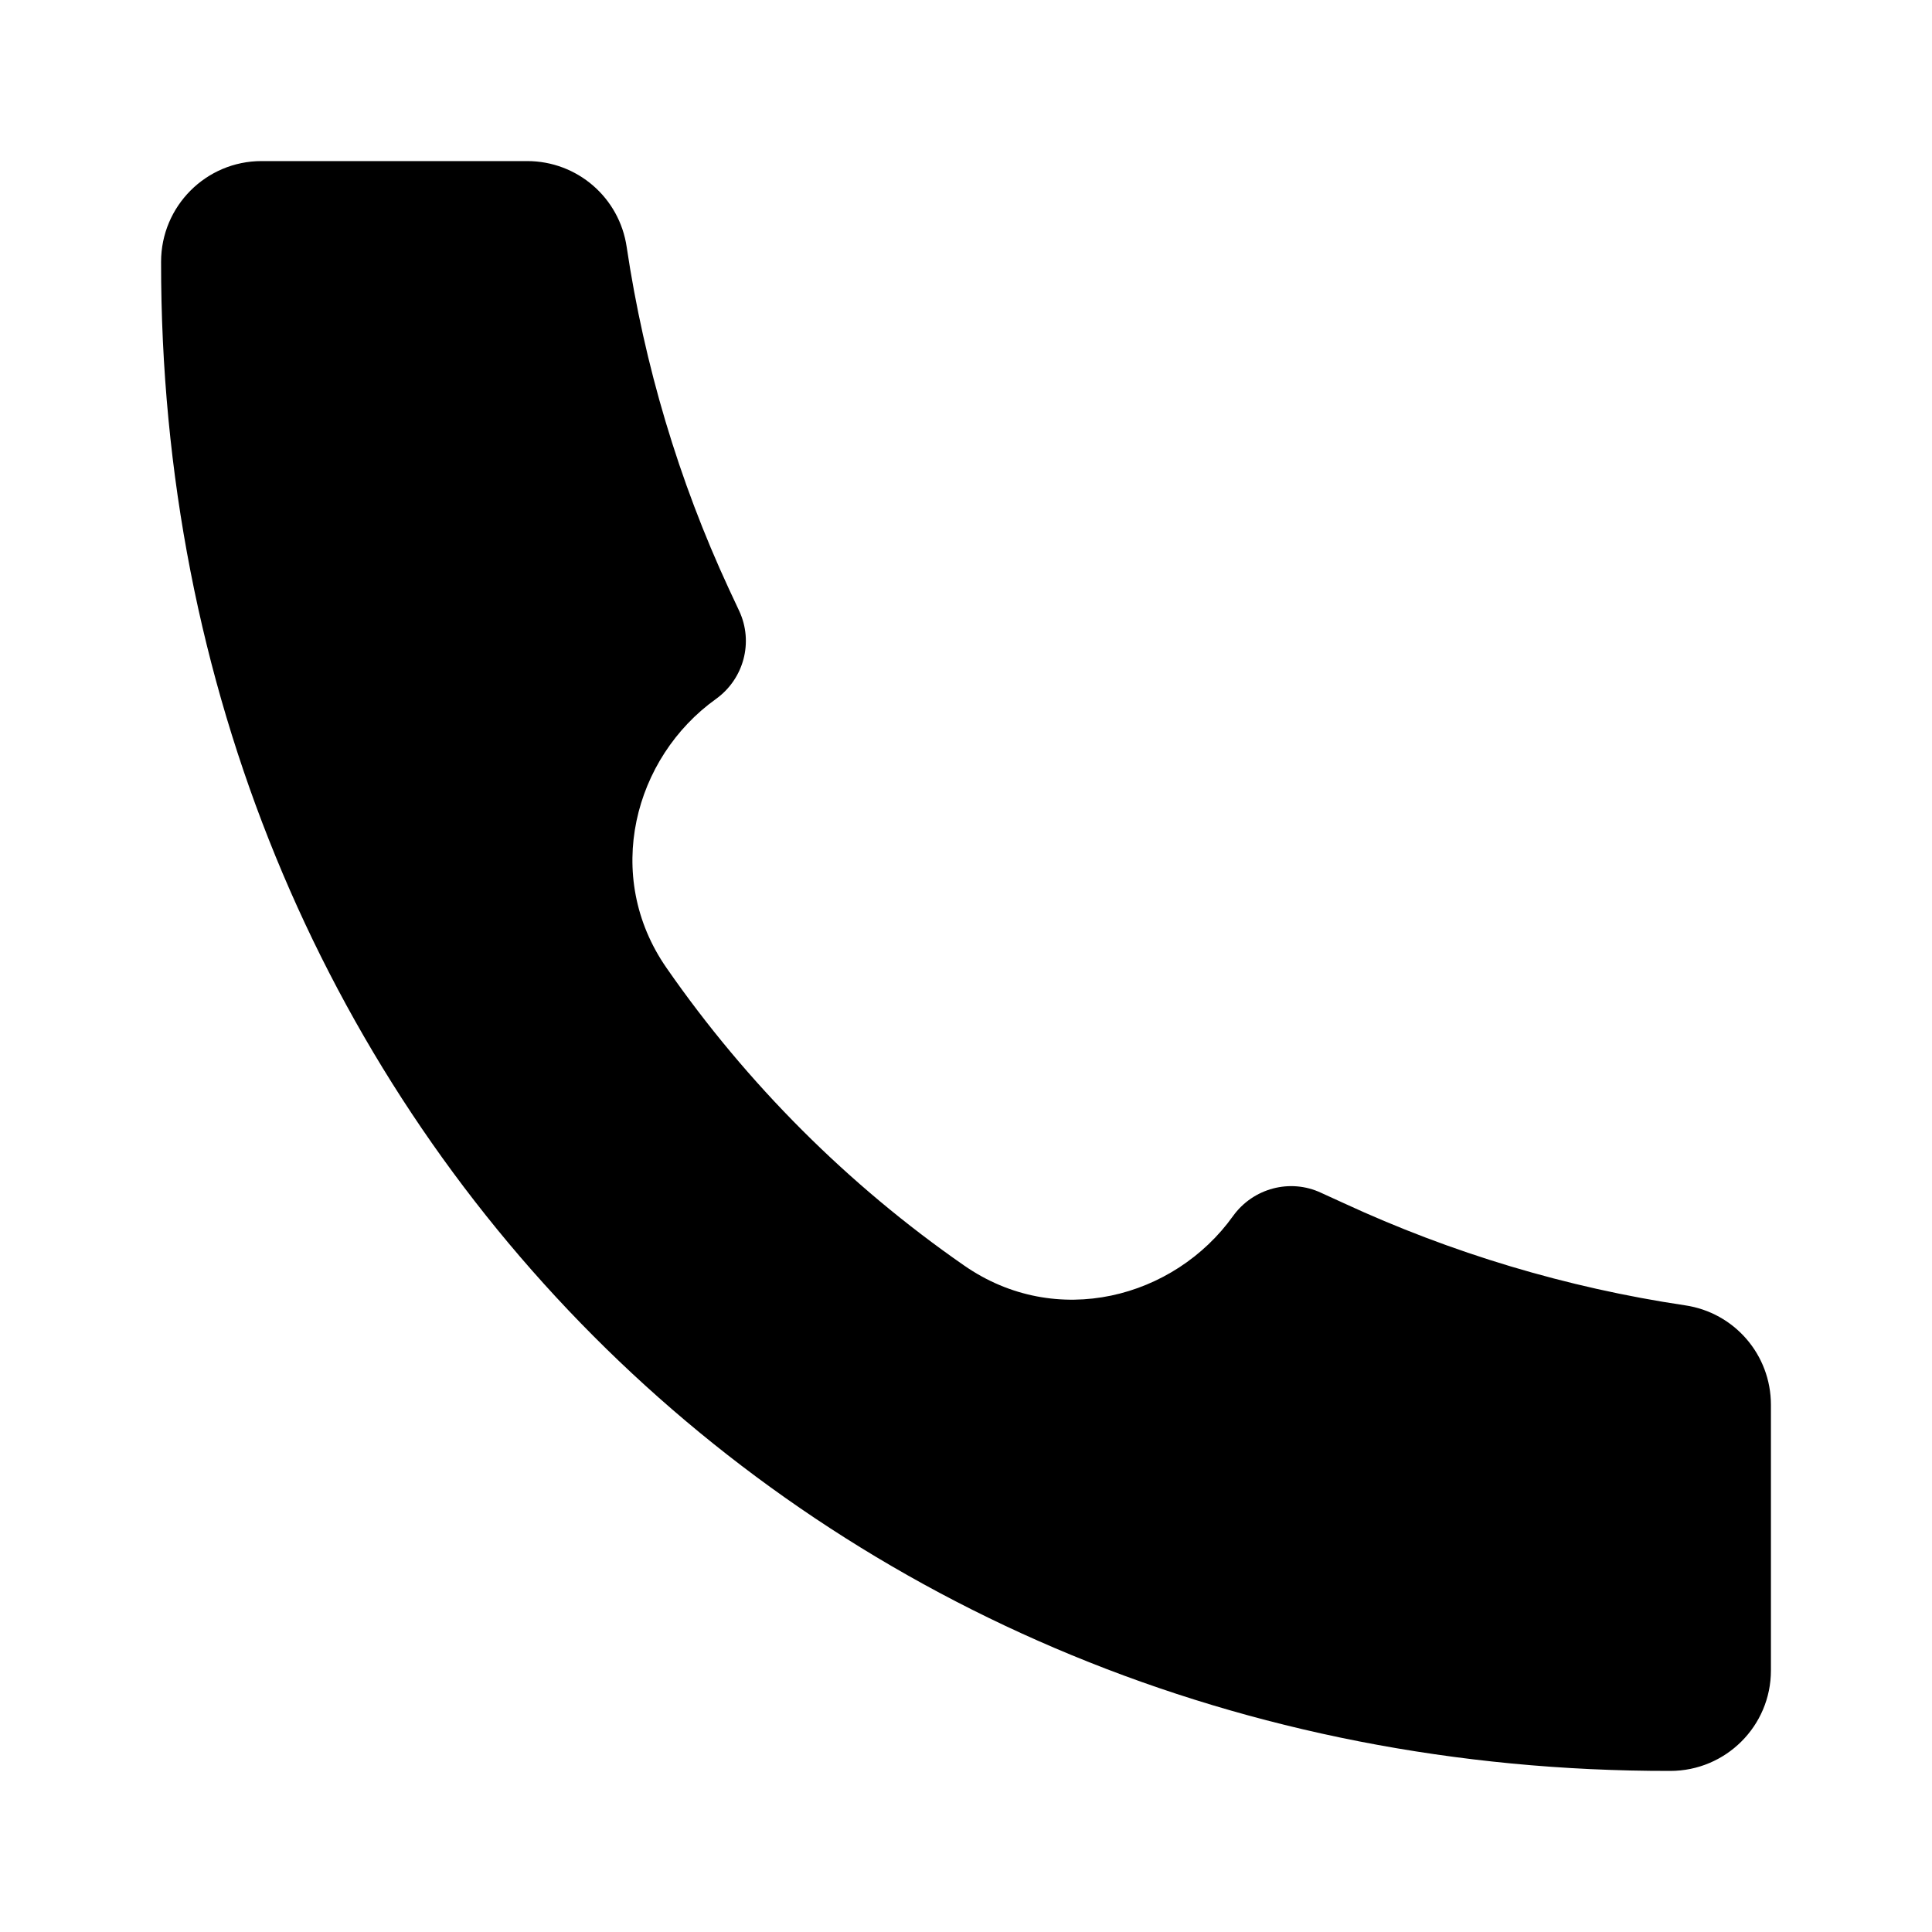
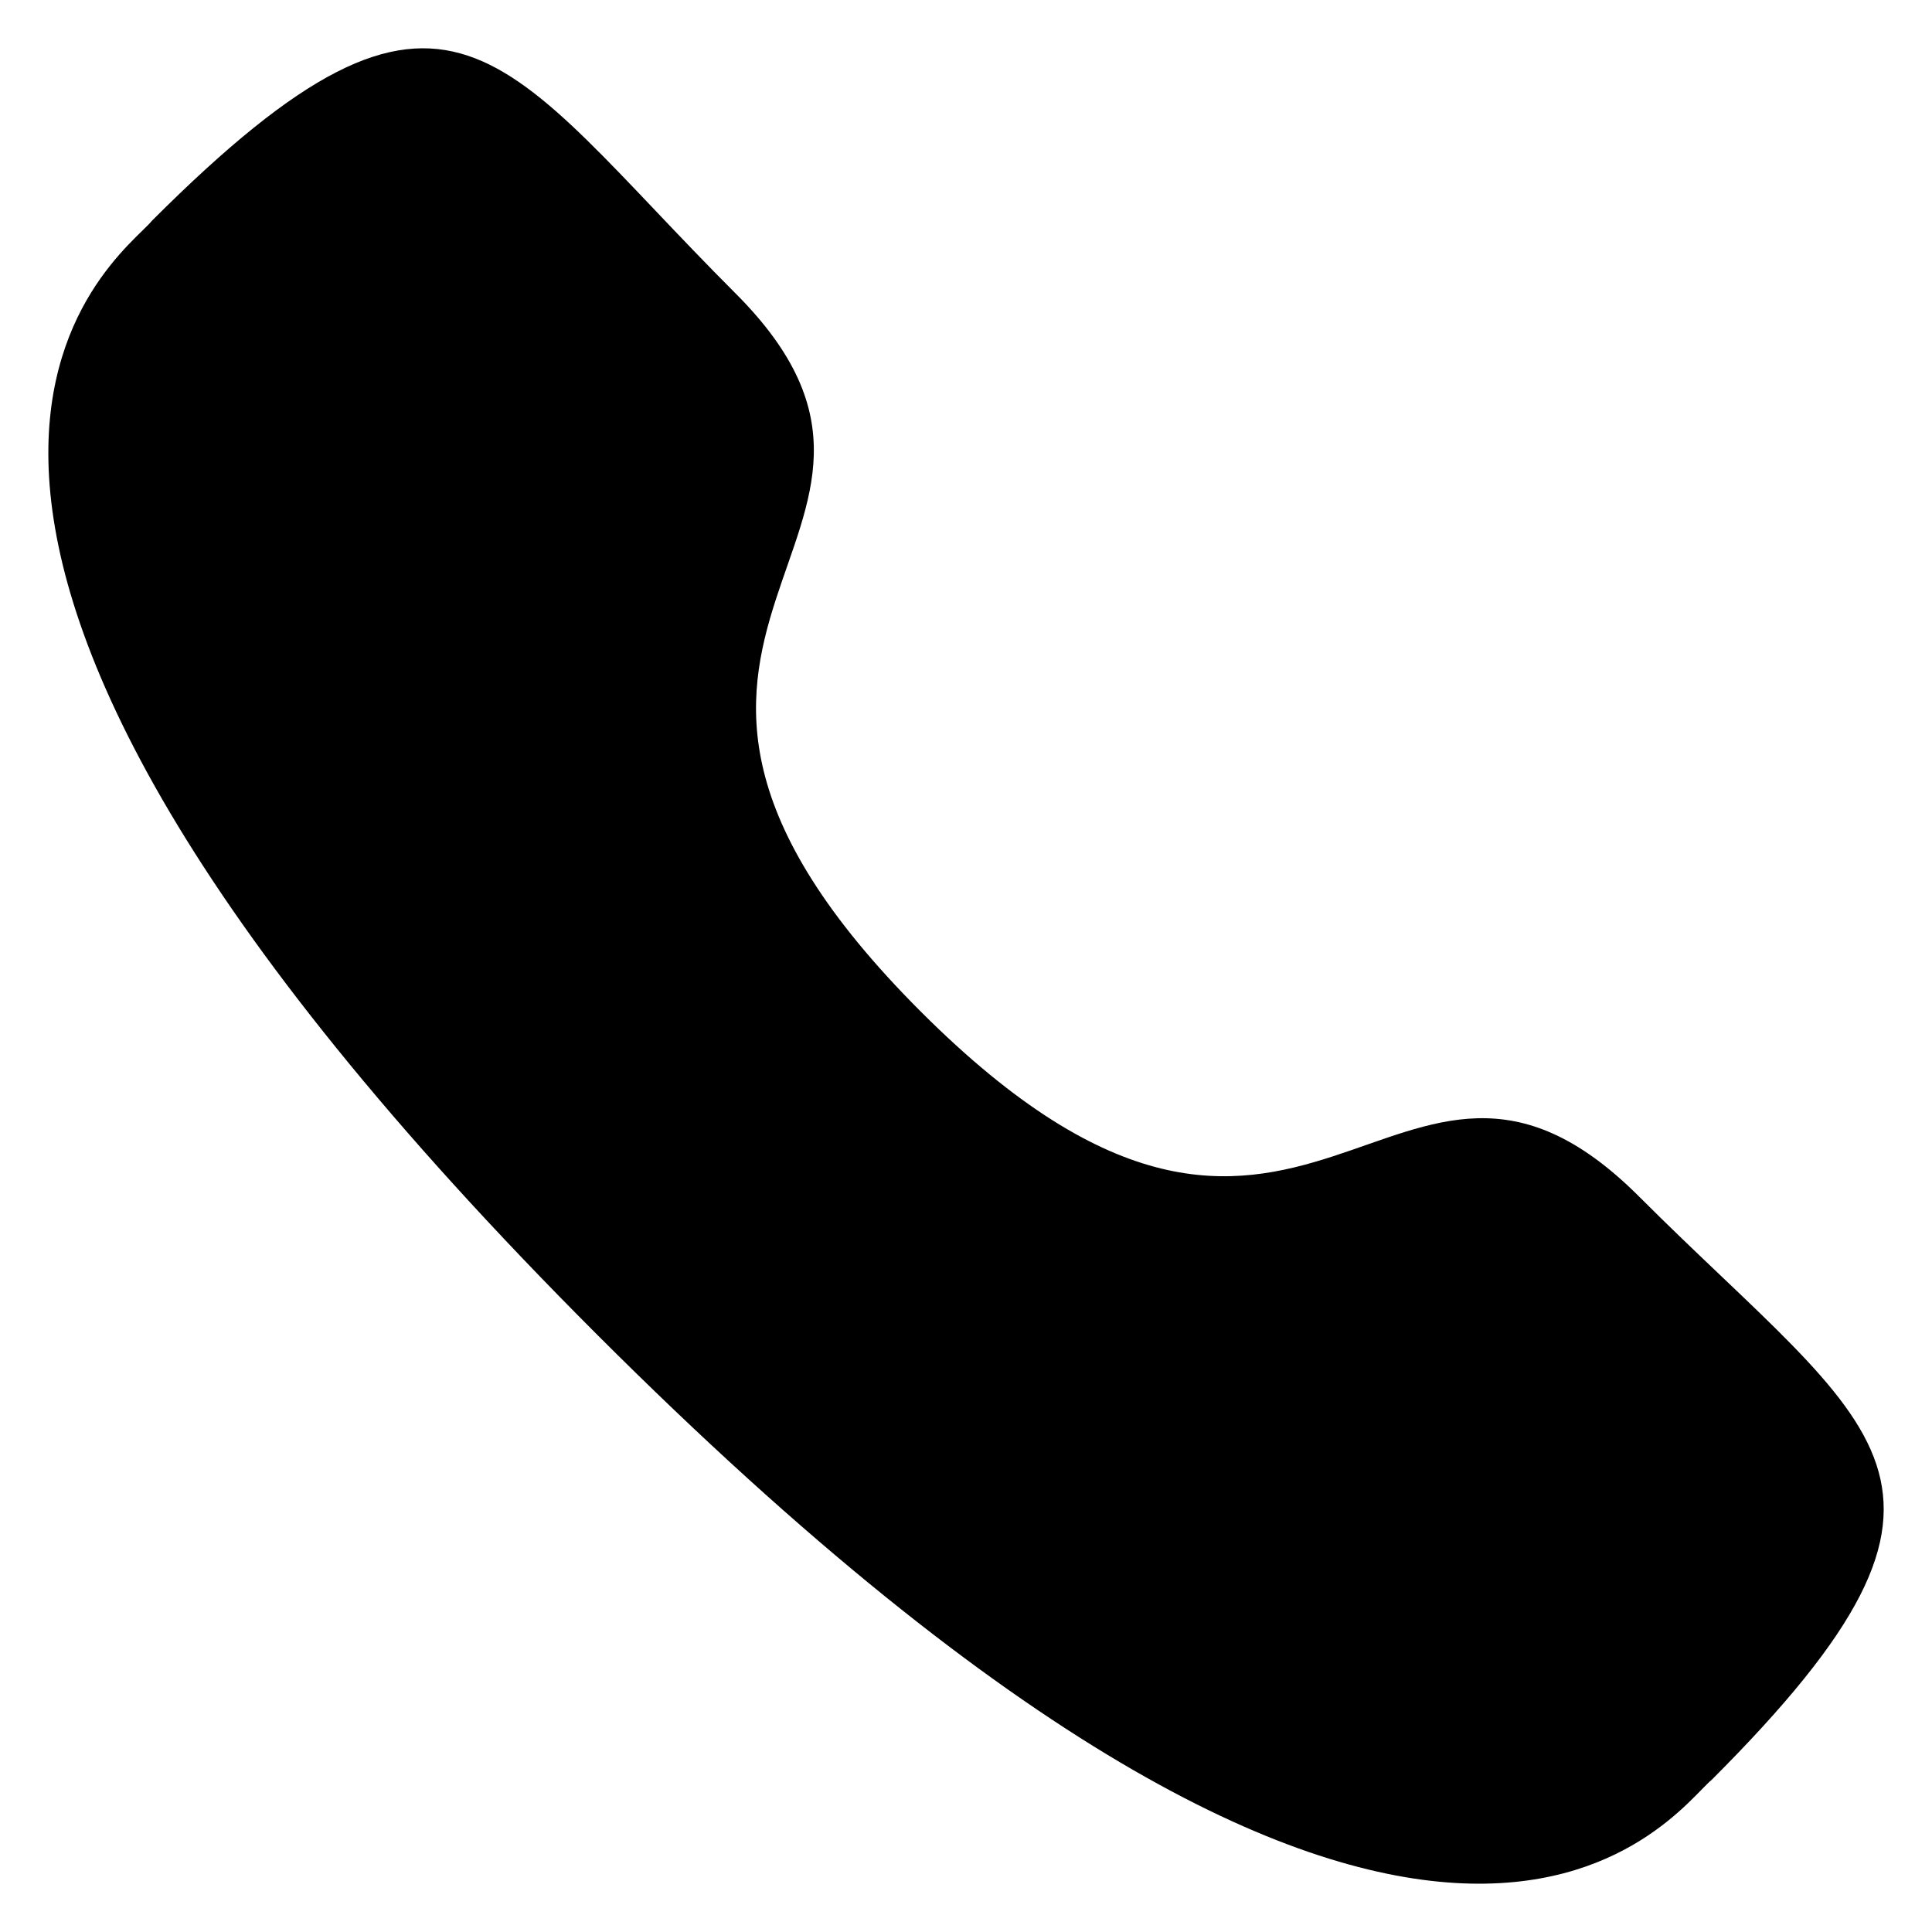
- <svg xmlns="http://www.w3.org/2000/svg" viewBox="0 0 8 8">
-   <path d="M6.916 7.333C3.361 7.338 0.663 4.608 0.667 1.084C0.667 0.854 0.853 0.667 1.083 0.667H2.183C2.39 0.667 2.565 0.818 2.595 1.023C2.668 1.512 2.81 1.989 3.018 2.438L3.061 2.53C3.121 2.659 3.08 2.811 2.965 2.894C2.625 3.137 2.495 3.627 2.76 4.008C3.093 4.488 3.512 4.907 3.992 5.24C4.374 5.506 4.863 5.375 5.106 5.035C5.189 4.92 5.342 4.879 5.47 4.939L5.562 4.981C6.011 5.189 6.488 5.332 6.977 5.405C7.182 5.435 7.333 5.61 7.333 5.817V6.917C7.333 7.147 7.146 7.333 6.916 7.333L6.916 7.333Z" />
+ <svg xmlns="http://www.w3.org/2000/svg" viewBox="0 0 20 20">
+   <path d="M9.532 10.472C13.521 14.46 14.426 9.847 16.966 12.385C19.414 14.833 20.822 15.323 17.719 18.425C17.331 18.737 14.862 22.494 6.185 13.82C-2.493 5.144 1.262 2.672 1.574 2.284C4.684 -0.826 5.166 0.589 7.614 3.037C10.154 5.577 5.543 6.484 9.532 10.472Z" />
</svg>
